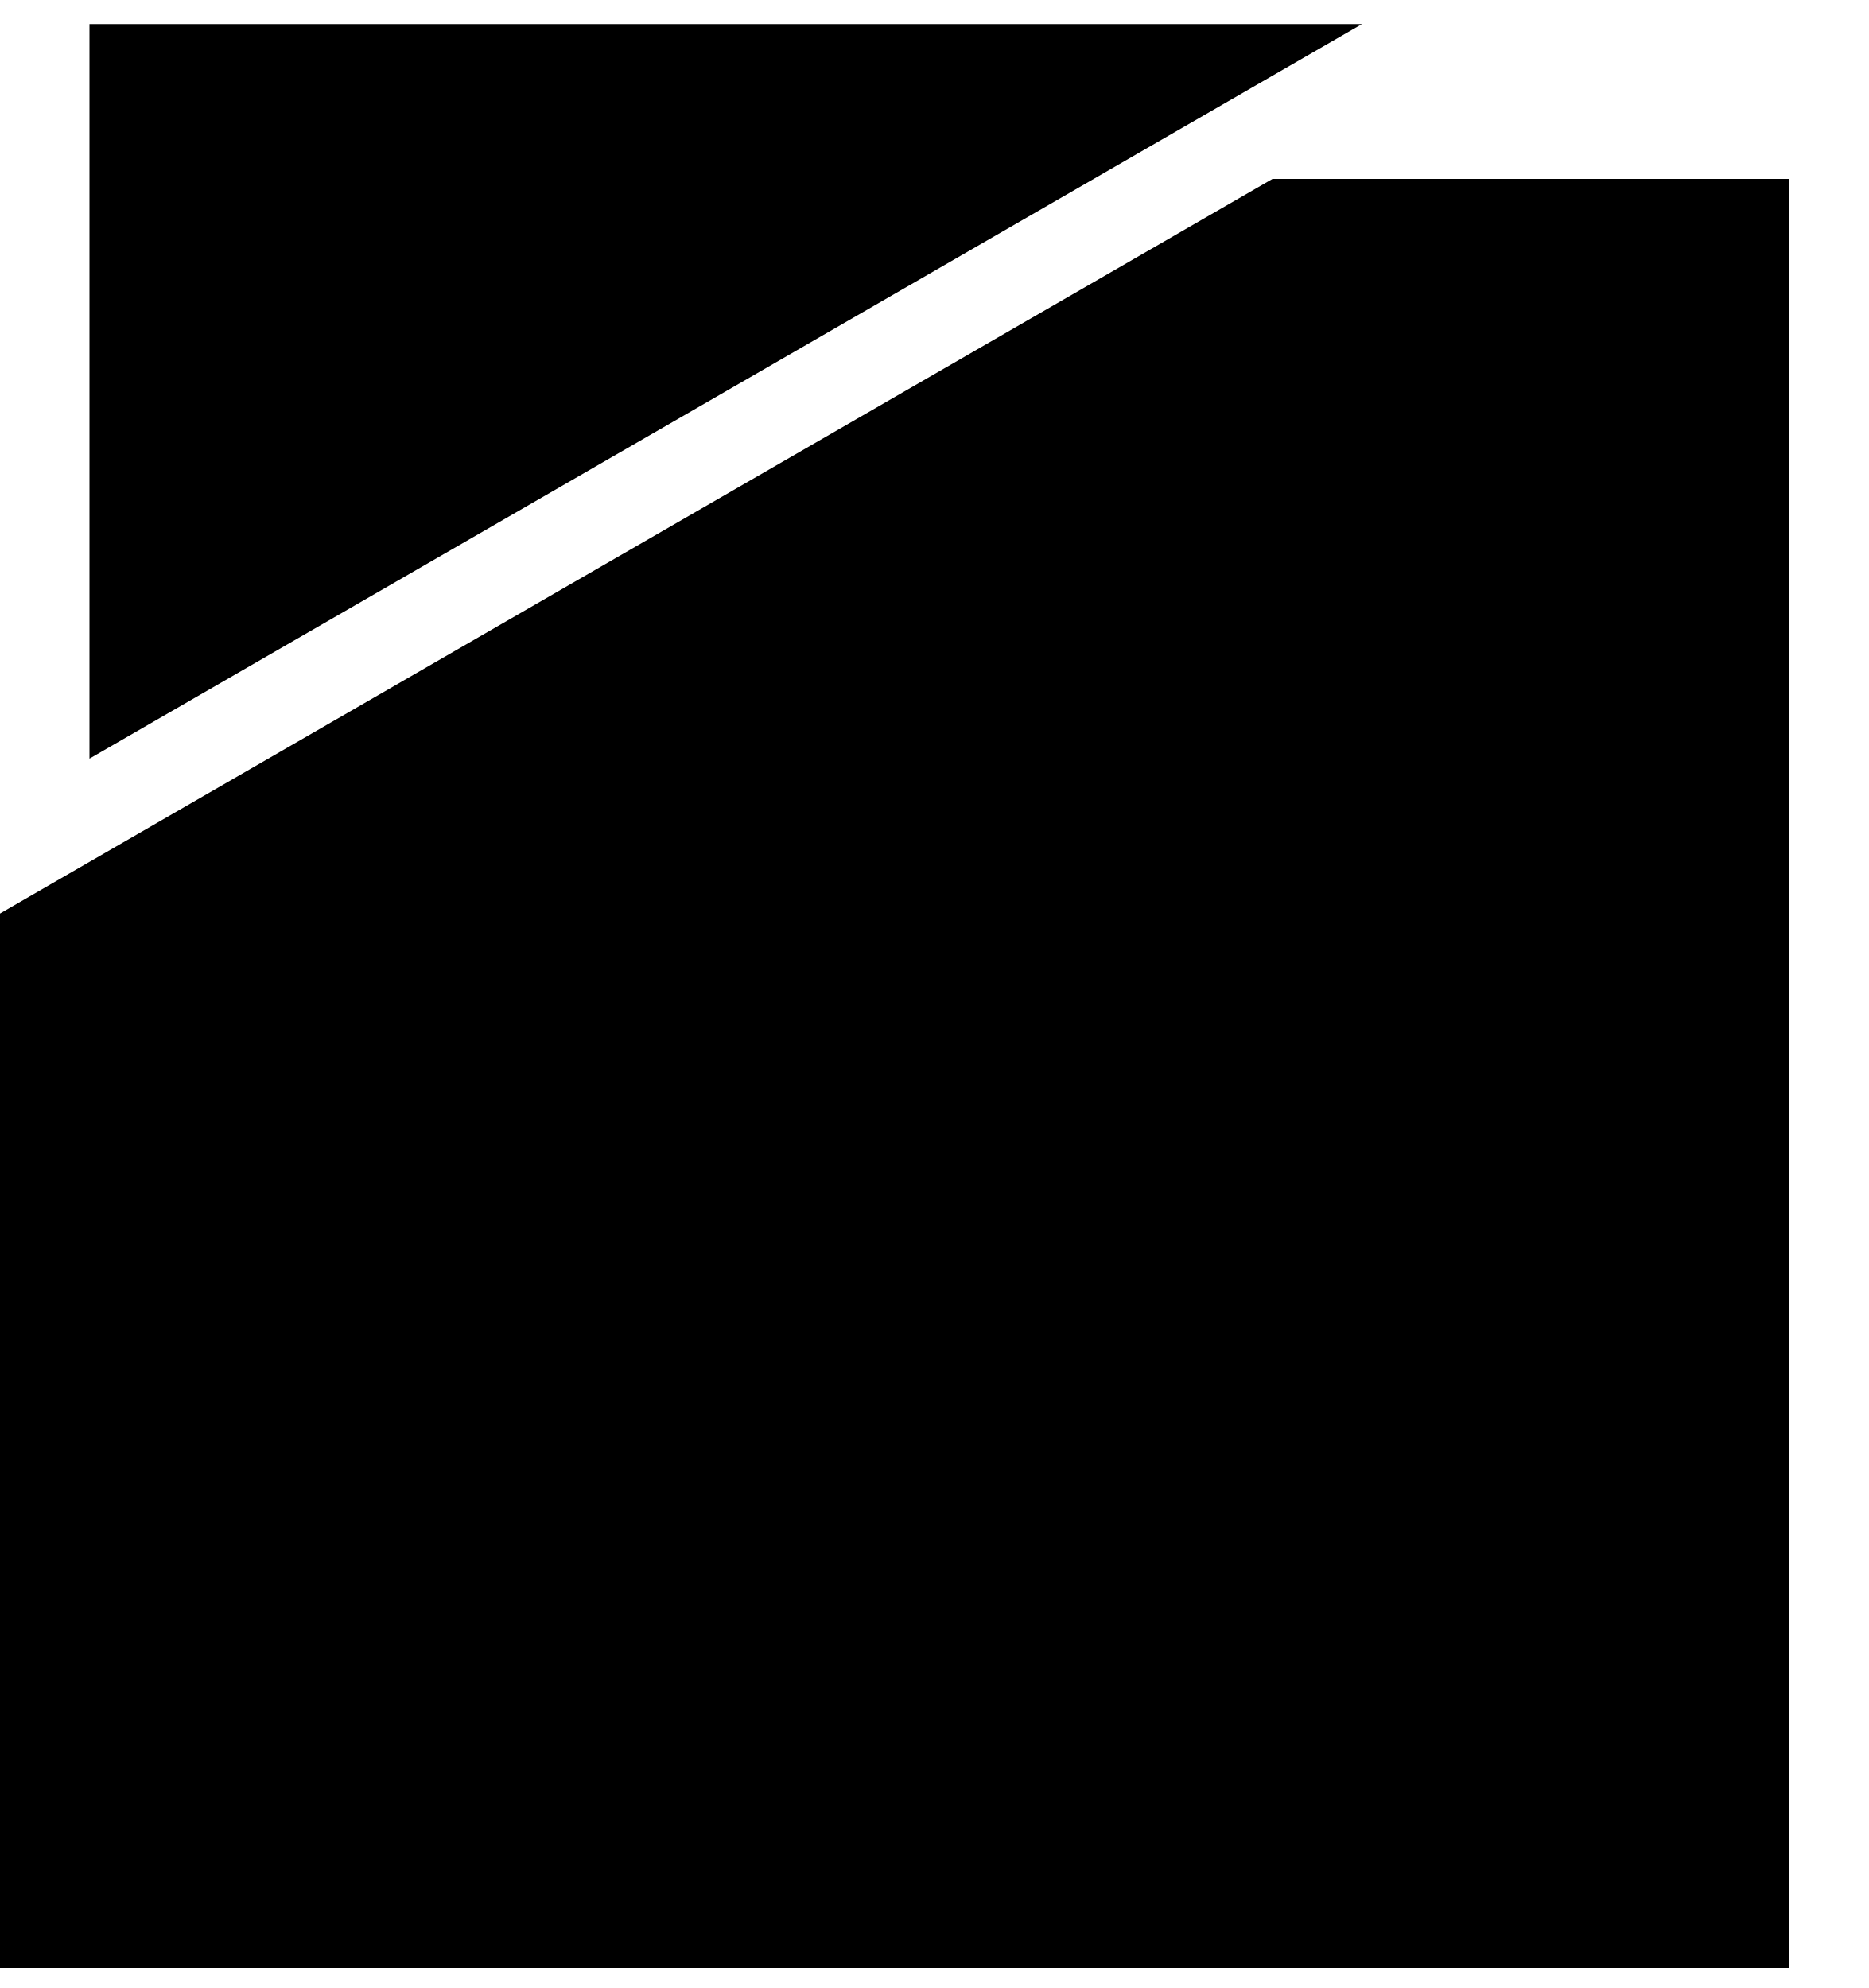
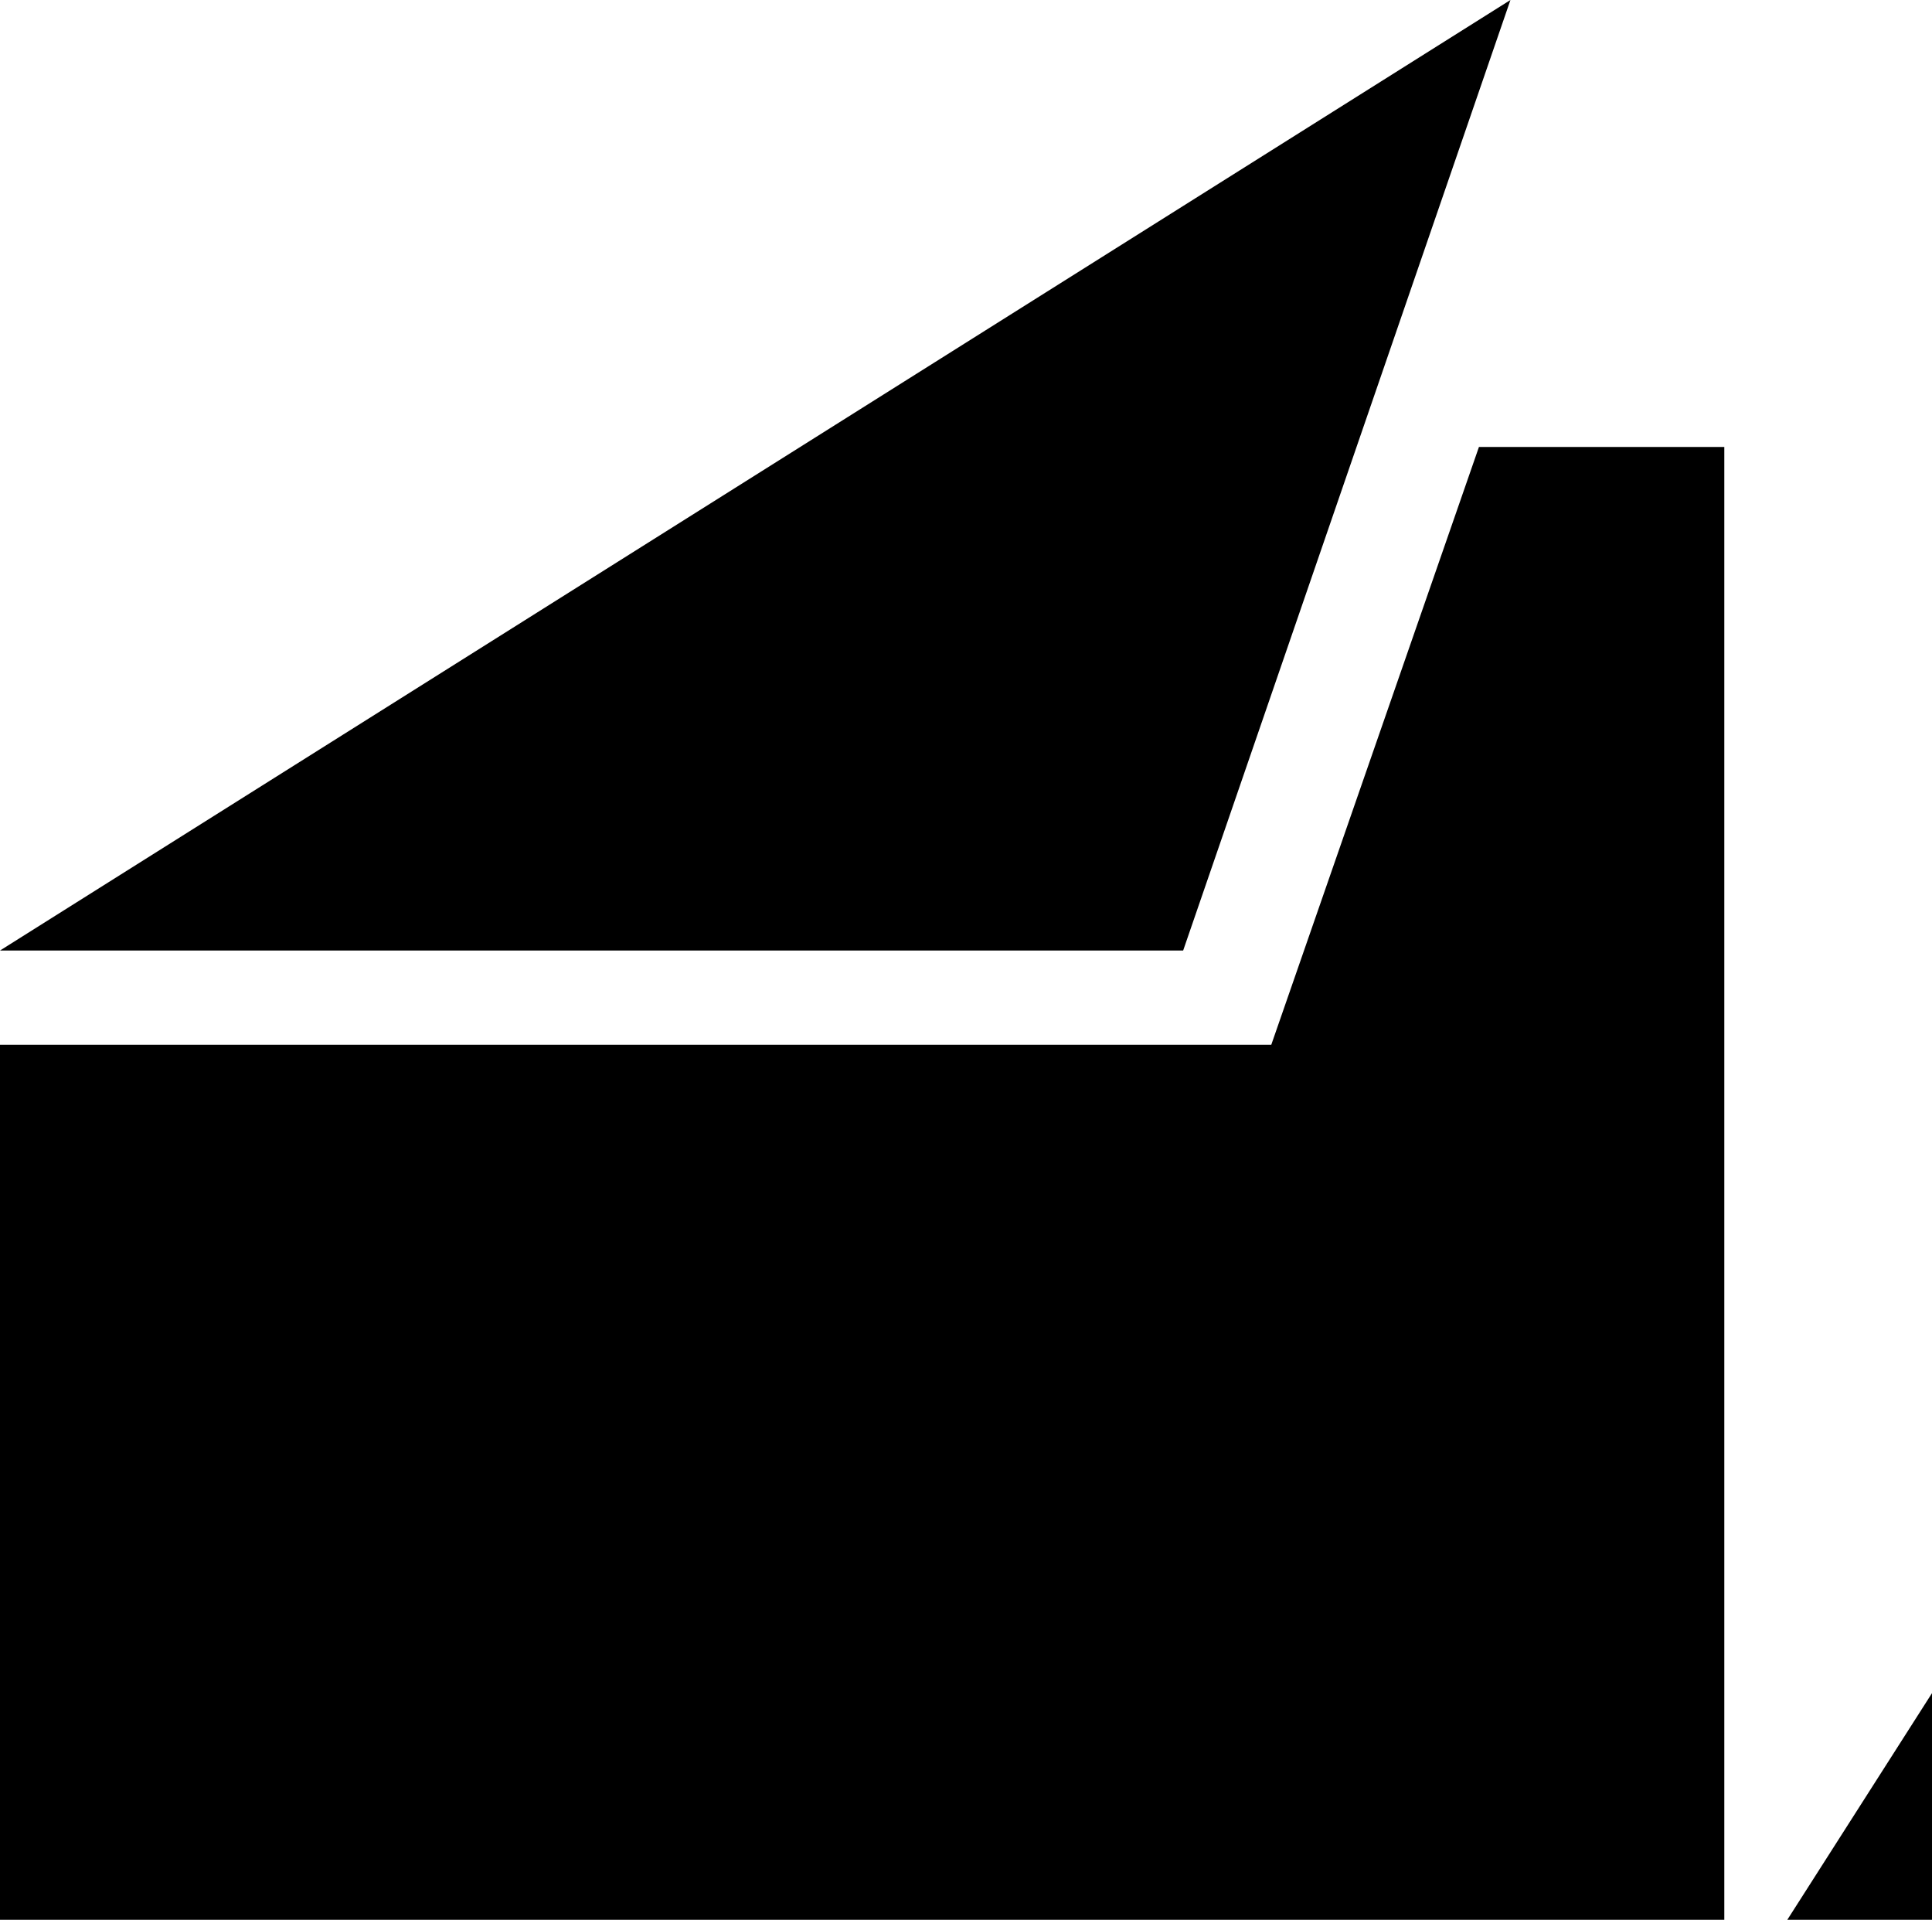
- <svg xmlns="http://www.w3.org/2000/svg" viewBox="0 0 94 100" width="94" height="100">
-   <polygon fill="#000" points="0.00,45.95 64.00,9.00 90.00,9.00 90.00,99.00 0.00,99.00" />
-   <polygon fill="#000" points="4.50,1.21 68.50,1.21 4.50,38.16" />
+ <svg xmlns="http://www.w3.org/2000/svg" viewBox="0 0 100.0 99.35" width="100.0" height="99.35">
+   <polygon fill="#000" points="0.00,49.19 78.18,0.00 61.24,49.19" />
+   <polygon fill="#000" points="0.00,54.07 65.80,54.07 76.55,23.13 89.25,23.13 89.25,99.35 0.00,99.35" />
+   <polygon fill="#000" points="100.00,87.62 92.51,99.35 100.00,99.35" />
</svg>
